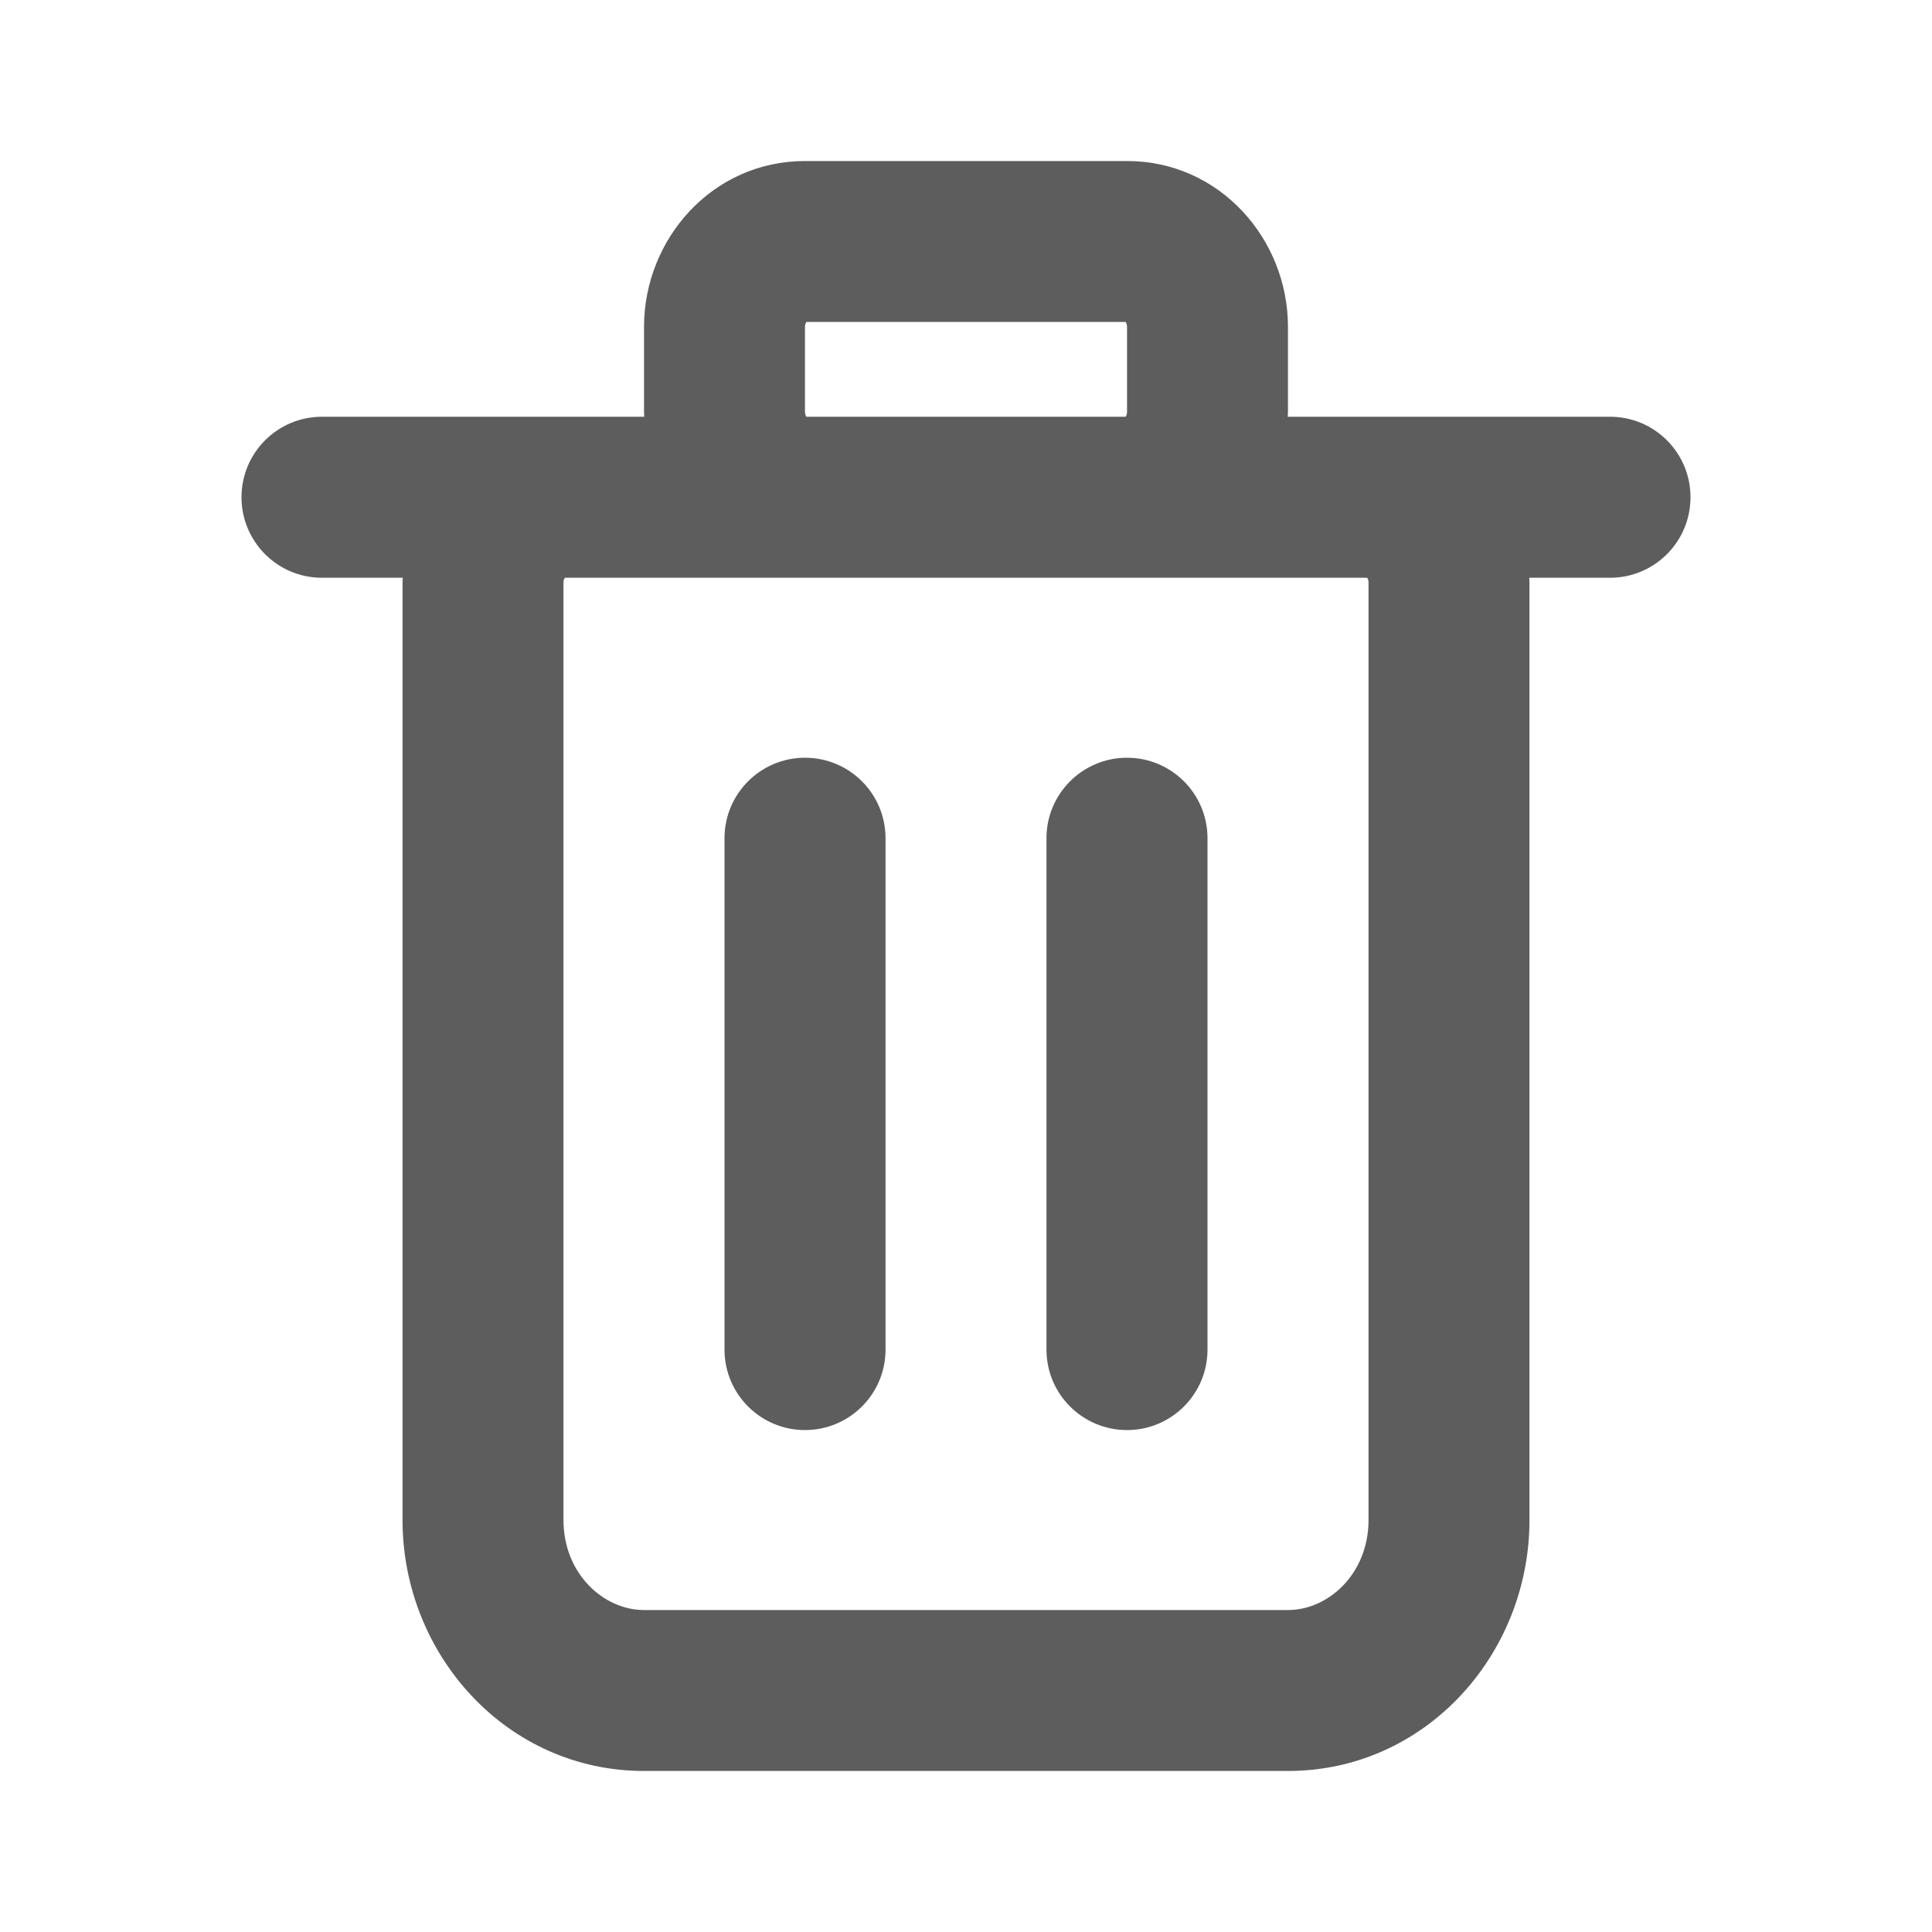
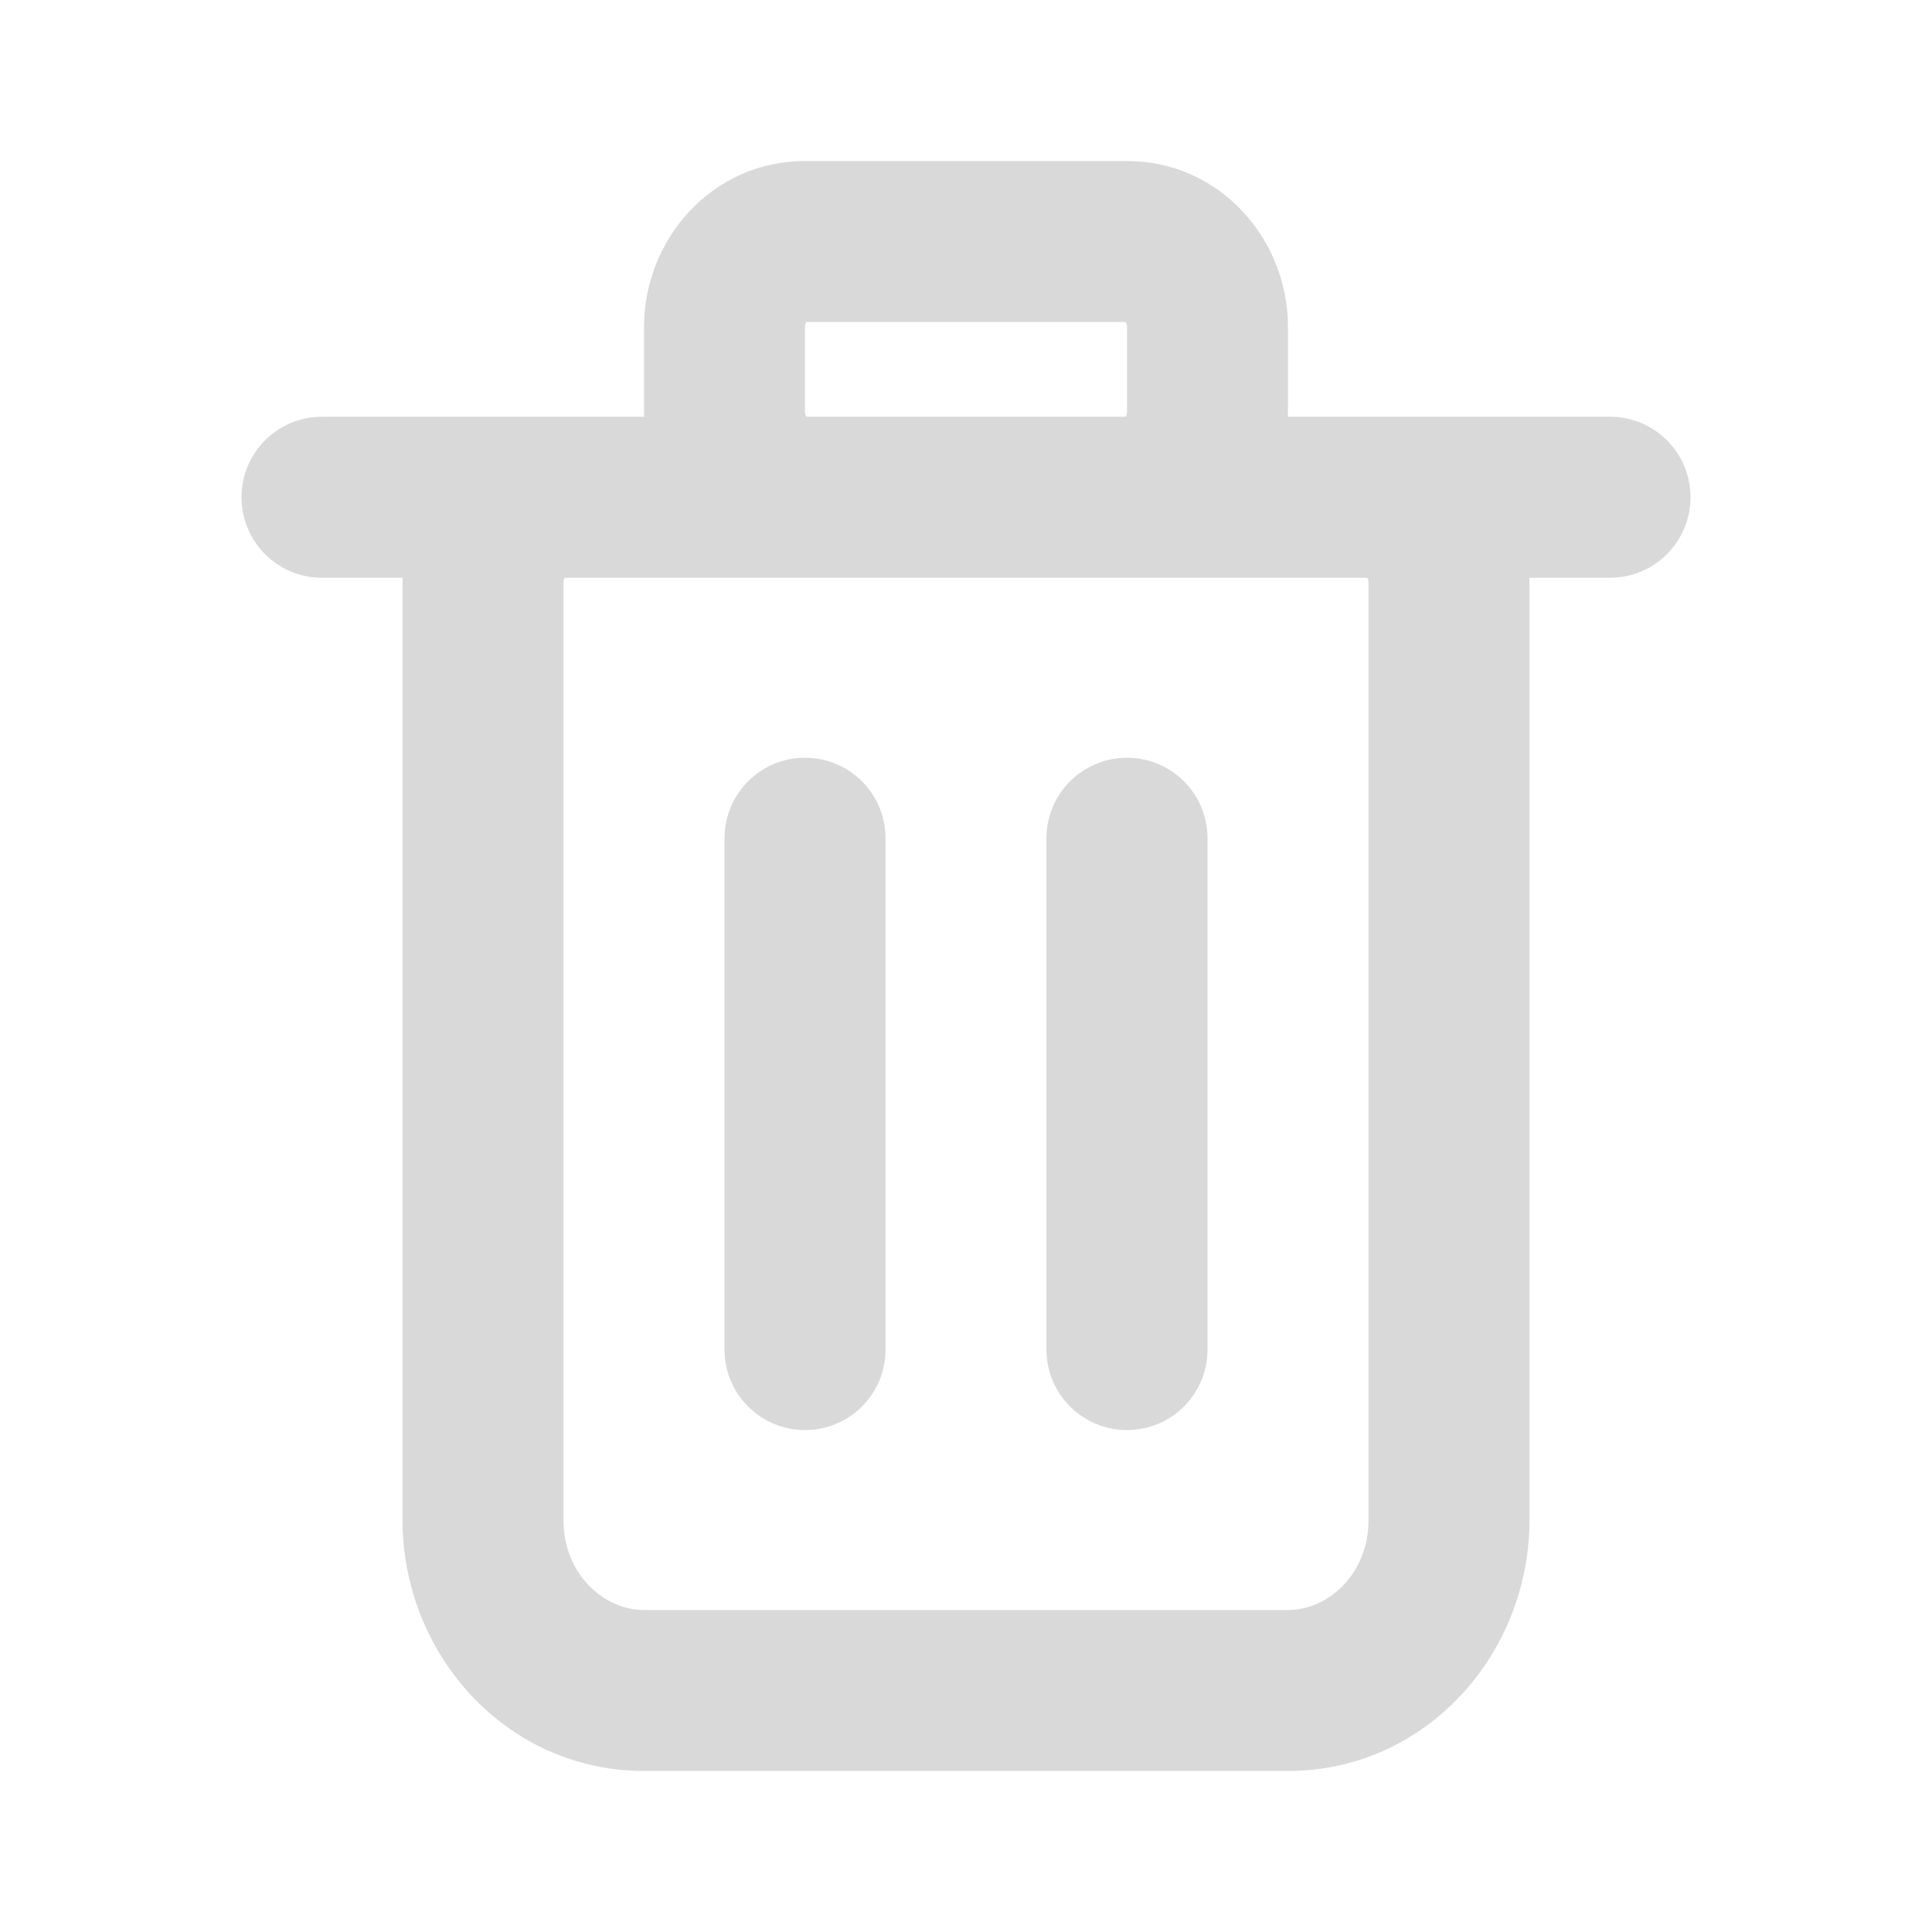
<svg xmlns="http://www.w3.org/2000/svg" width="20" height="20" viewBox="0 0 20 20" fill="none">
-   <path d="M14.167 6.03C14.167 6.004 14.158 5.988 14.152 5.981H5.848C5.842 5.988 5.833 6.004 5.833 6.03V15.736C5.834 16.295 6.251 16.667 6.667 16.667H13.333C13.749 16.667 14.166 16.295 14.167 15.736V6.03ZM7.5 13.971V8.677C7.5 8.217 7.873 7.844 8.333 7.844C8.794 7.844 9.167 8.217 9.167 8.677V13.971C9.167 14.431 8.794 14.804 8.333 14.804C7.873 14.804 7.5 14.431 7.5 13.971ZM10.833 13.971V8.677C10.833 8.217 11.206 7.844 11.667 7.844C12.127 7.844 12.5 8.217 12.5 8.677V13.971C12.5 14.431 12.127 14.804 11.667 14.804C11.206 14.804 10.833 14.431 10.833 13.971ZM11.667 3.382C11.667 3.357 11.658 3.341 11.652 3.333H8.348C8.342 3.341 8.333 3.357 8.333 3.382V4.264C8.333 4.29 8.342 4.306 8.348 4.314H11.652C11.658 4.306 11.667 4.29 11.667 4.264V3.382ZM13.333 4.264C13.333 4.281 13.331 4.298 13.331 4.314H16.667C17.127 4.314 17.5 4.687 17.5 5.147C17.5 5.608 17.127 5.981 16.667 5.981H15.831C15.831 5.997 15.833 6.013 15.833 6.03V15.736C15.833 17.125 14.758 18.333 13.333 18.333H6.667C5.242 18.333 4.167 17.125 4.167 15.736V6.03C4.167 6.013 4.169 5.997 4.169 5.981H3.333C2.873 5.981 2.5 5.608 2.5 5.147C2.5 4.687 2.873 4.314 3.333 4.314H6.669C6.669 4.298 6.667 4.281 6.667 4.264V3.382C6.667 2.48 7.369 1.667 8.333 1.667H11.667C12.631 1.667 13.333 2.48 13.333 3.382V4.264Z" fill="#5D5D5D" />
+   <path d="M14.167 6.03C14.167 6.004 14.158 5.988 14.152 5.981H5.848C5.842 5.988 5.833 6.004 5.833 6.03V15.736C5.834 16.295 6.251 16.667 6.667 16.667H13.333C13.749 16.667 14.166 16.295 14.167 15.736V6.03ZM7.5 13.971V8.677C7.5 8.217 7.873 7.844 8.333 7.844C8.794 7.844 9.167 8.217 9.167 8.677V13.971C9.167 14.431 8.794 14.804 8.333 14.804C7.873 14.804 7.5 14.431 7.5 13.971ZM10.833 13.971V8.677C10.833 8.217 11.206 7.844 11.667 7.844C12.127 7.844 12.5 8.217 12.5 8.677V13.971C12.5 14.431 12.127 14.804 11.667 14.804C11.206 14.804 10.833 14.431 10.833 13.971ZM11.667 3.382C11.667 3.357 11.658 3.341 11.652 3.333H8.348C8.342 3.341 8.333 3.357 8.333 3.382V4.264C8.333 4.29 8.342 4.306 8.348 4.314H11.652C11.658 4.306 11.667 4.29 11.667 4.264V3.382ZM13.333 4.264C13.333 4.281 13.331 4.298 13.331 4.314H16.667C17.127 4.314 17.5 4.687 17.5 5.147C17.5 5.608 17.127 5.981 16.667 5.981H15.831C15.831 5.997 15.833 6.013 15.833 6.03V15.736C15.833 17.125 14.758 18.333 13.333 18.333H6.667C5.242 18.333 4.167 17.125 4.167 15.736V6.03C4.167 6.013 4.169 5.997 4.169 5.981H3.333C2.873 5.981 2.5 5.608 2.5 5.147C2.5 4.687 2.873 4.314 3.333 4.314H6.669C6.669 4.298 6.667 4.281 6.667 4.264V3.382C6.667 2.48 7.369 1.667 8.333 1.667H11.667C12.631 1.667 13.333 2.48 13.333 3.382V4.264Z" fill="#D9D9D9" />
</svg>
